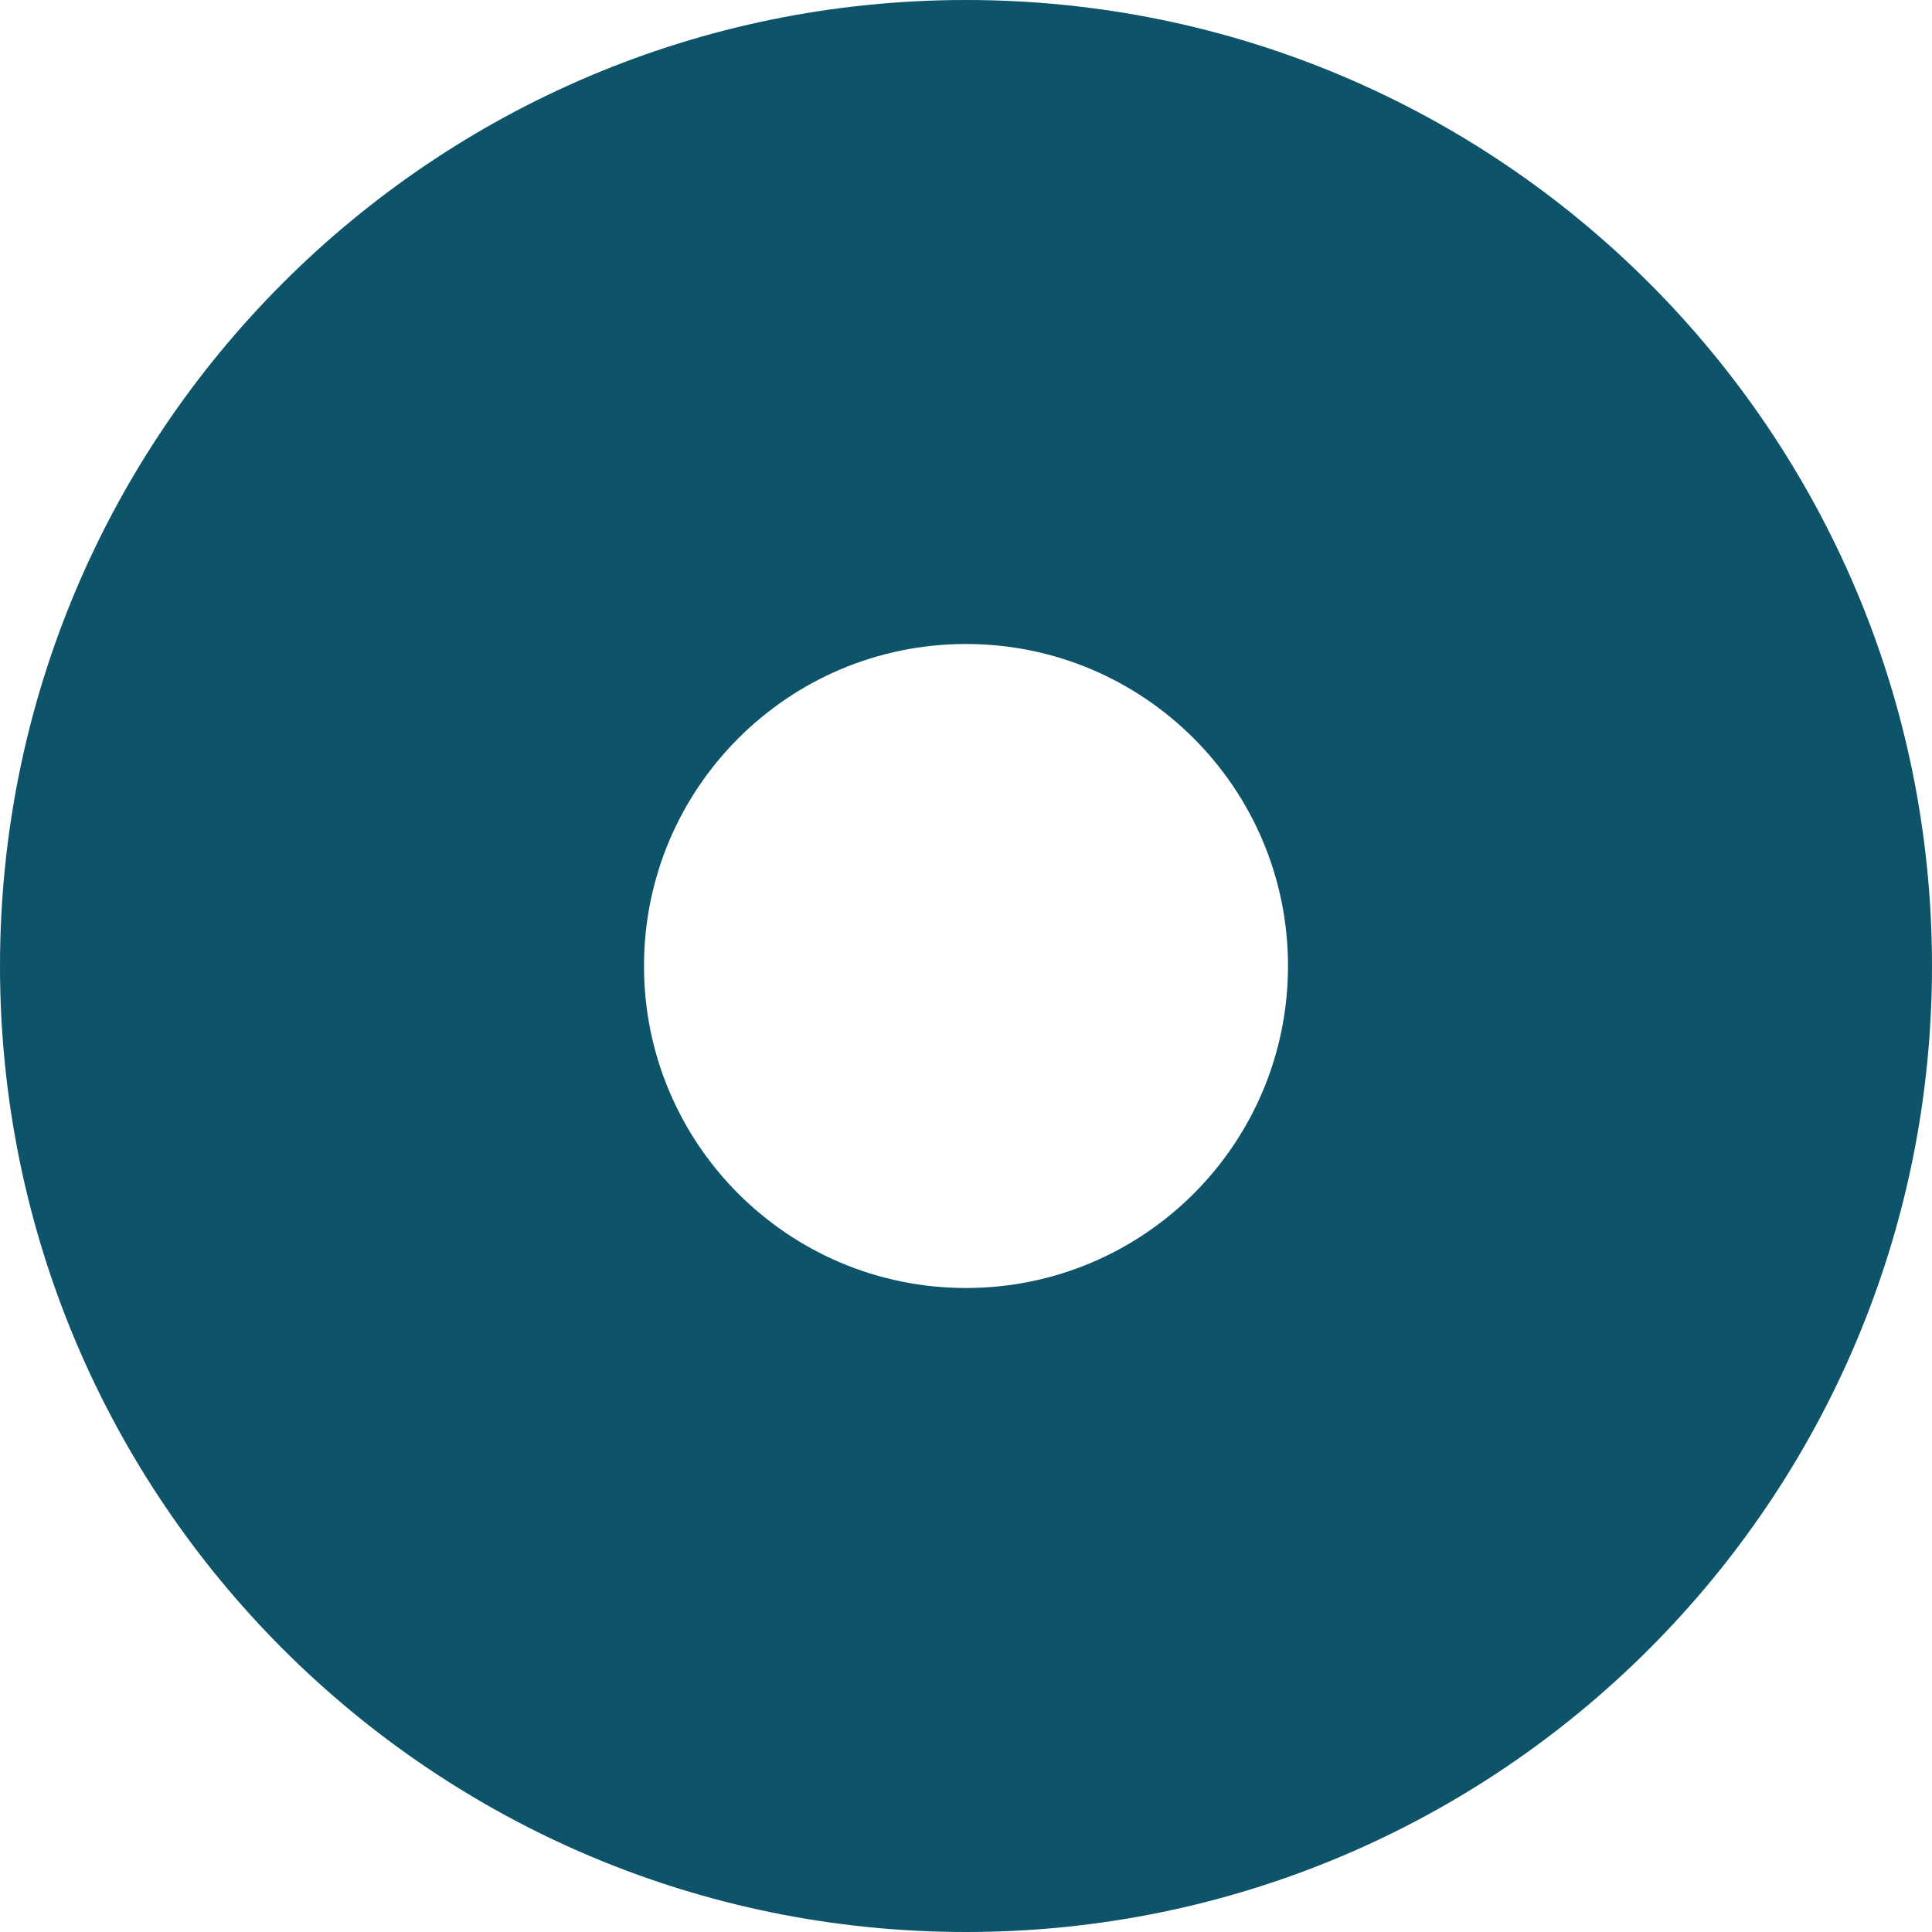
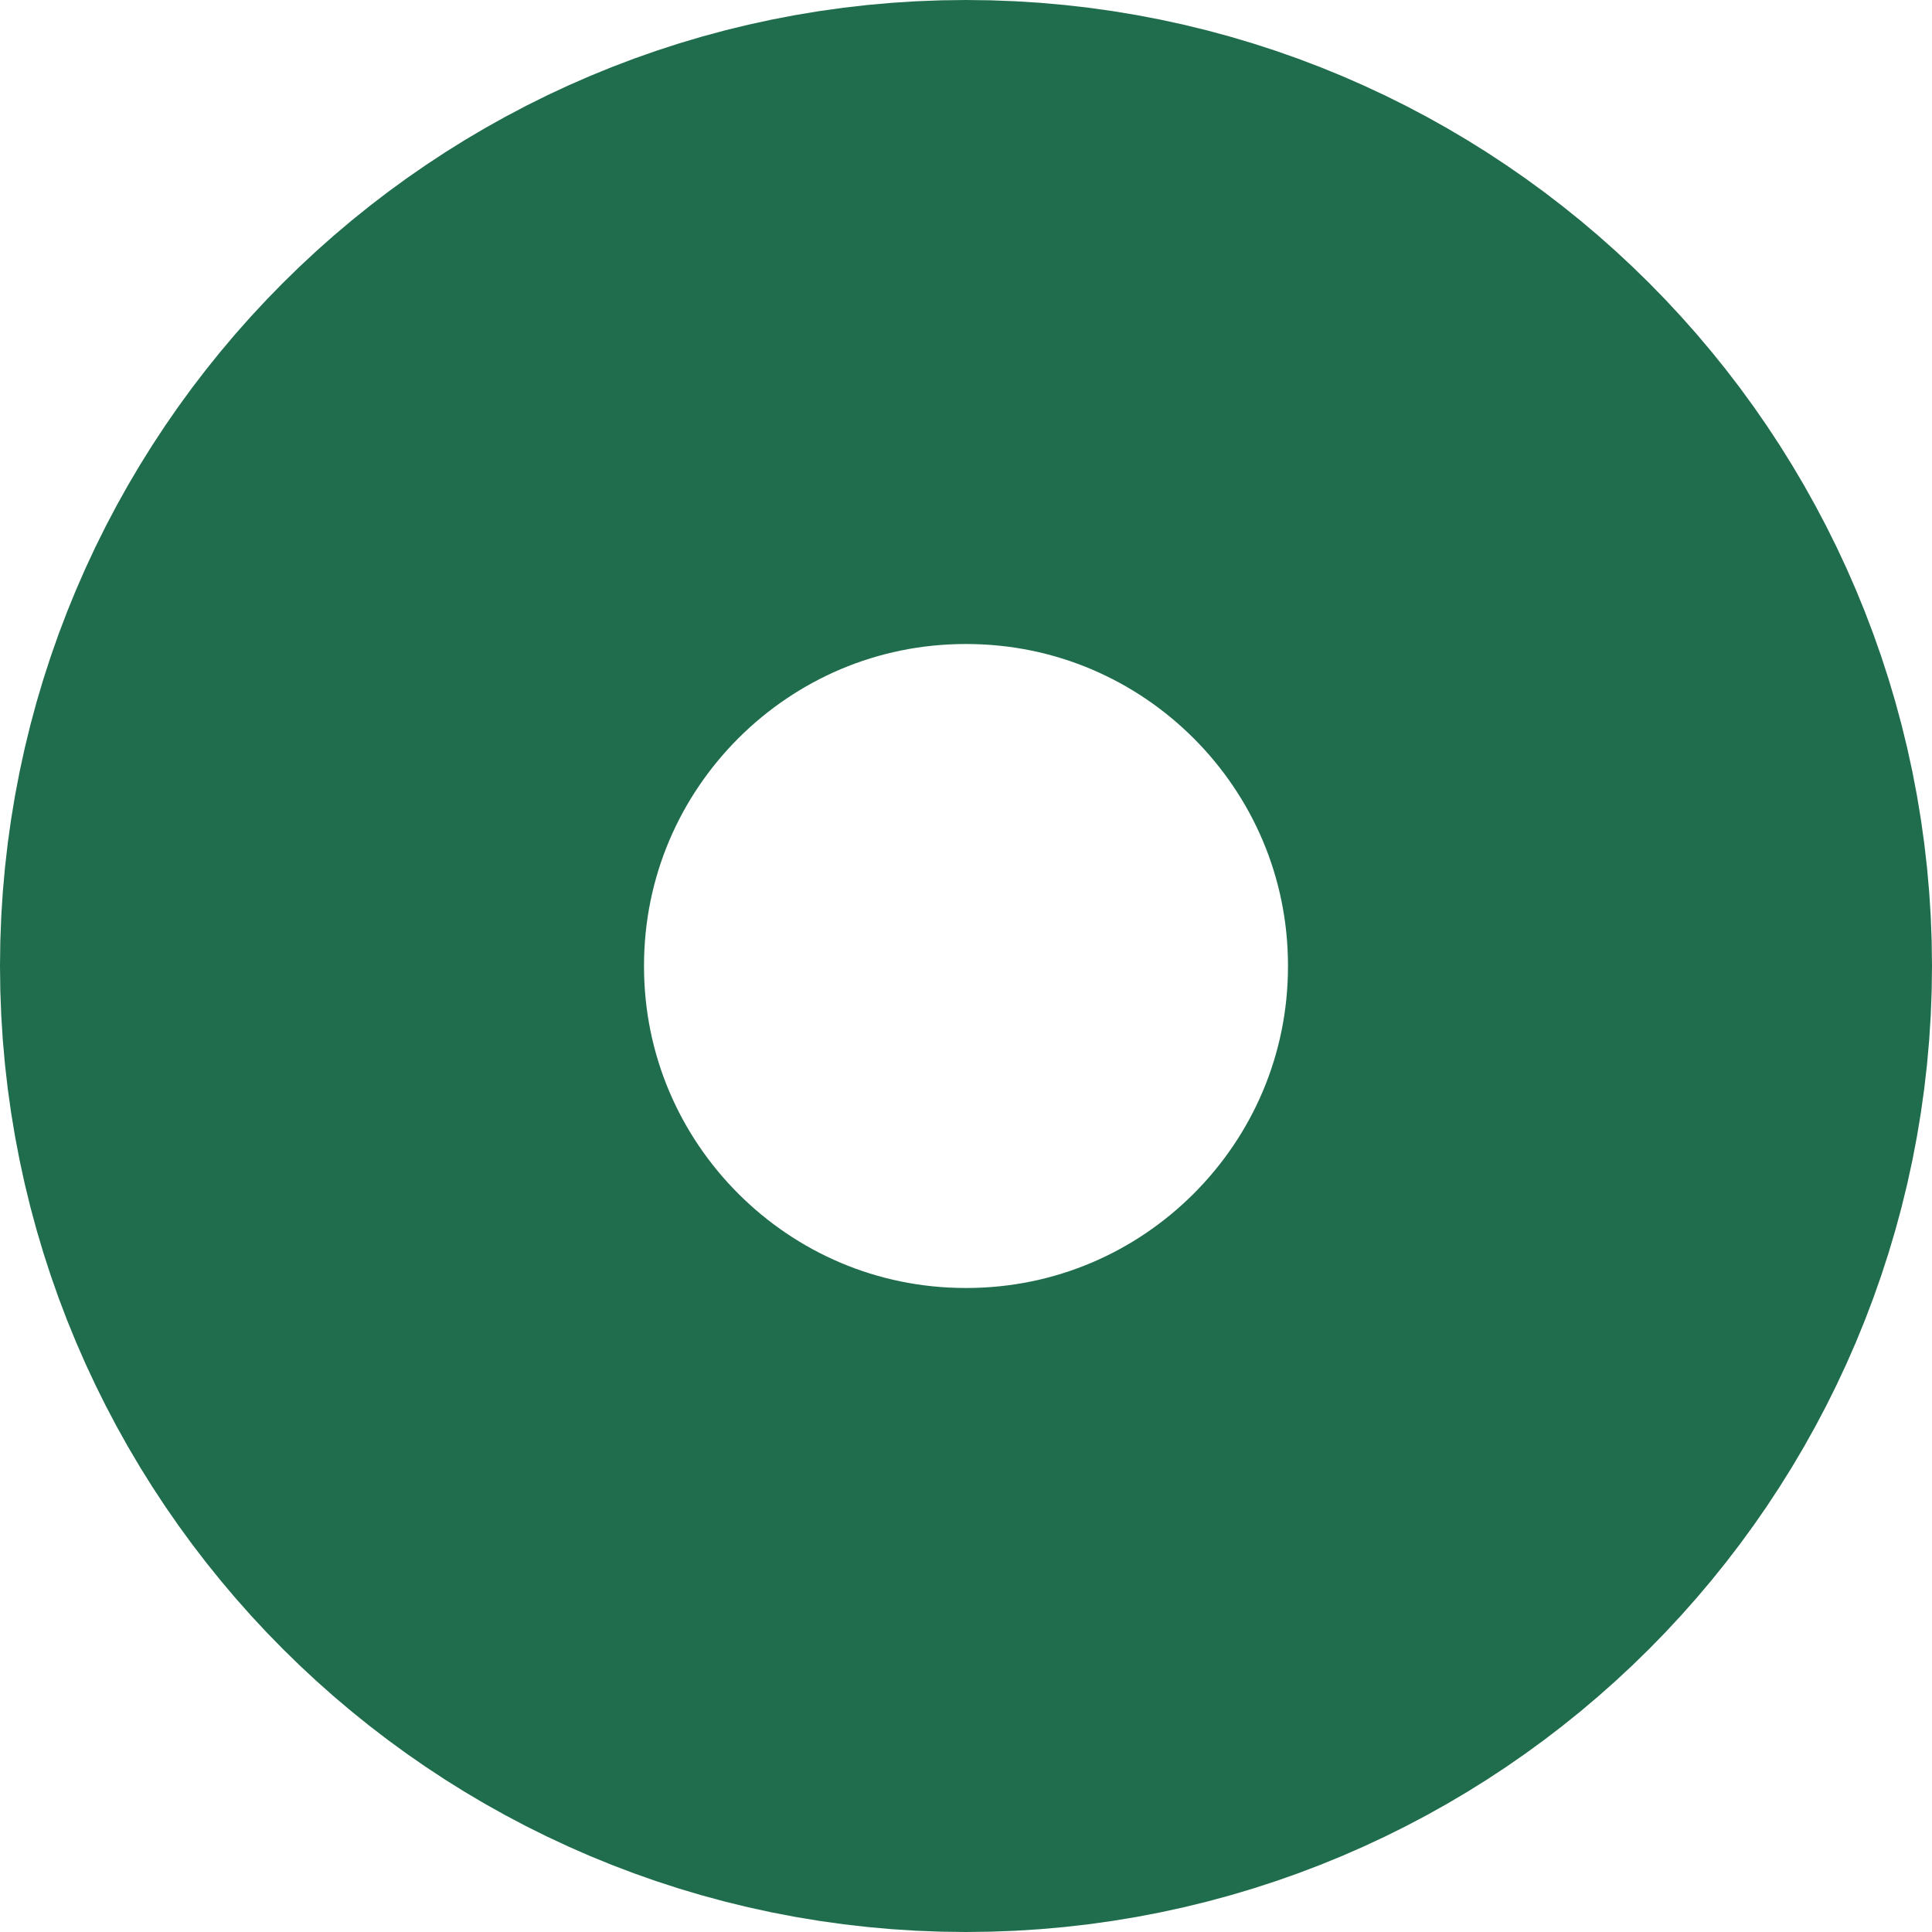
<svg xmlns="http://www.w3.org/2000/svg" width="6" height="6" viewBox="0 0 6 6">
-   <path id="icon-bolinha" d="M3,2A1,1,0,1,0,4,3,1,1,0,0,0,3,2M3,0A3,3,0,1,1,0,3,3,3,0,0,1,3,0Z" fill="#0d536a" />
+   <g id="Ellipse_158" data-name="Ellipse 158" fill="none" stroke="#1f6d4c" stroke-width="2">
+     <circle cx="3" cy="3" r="3" stroke="none" />
+     <circle cx="3" cy="3" r="2" fill="none" />
+   </g>
</svg>
